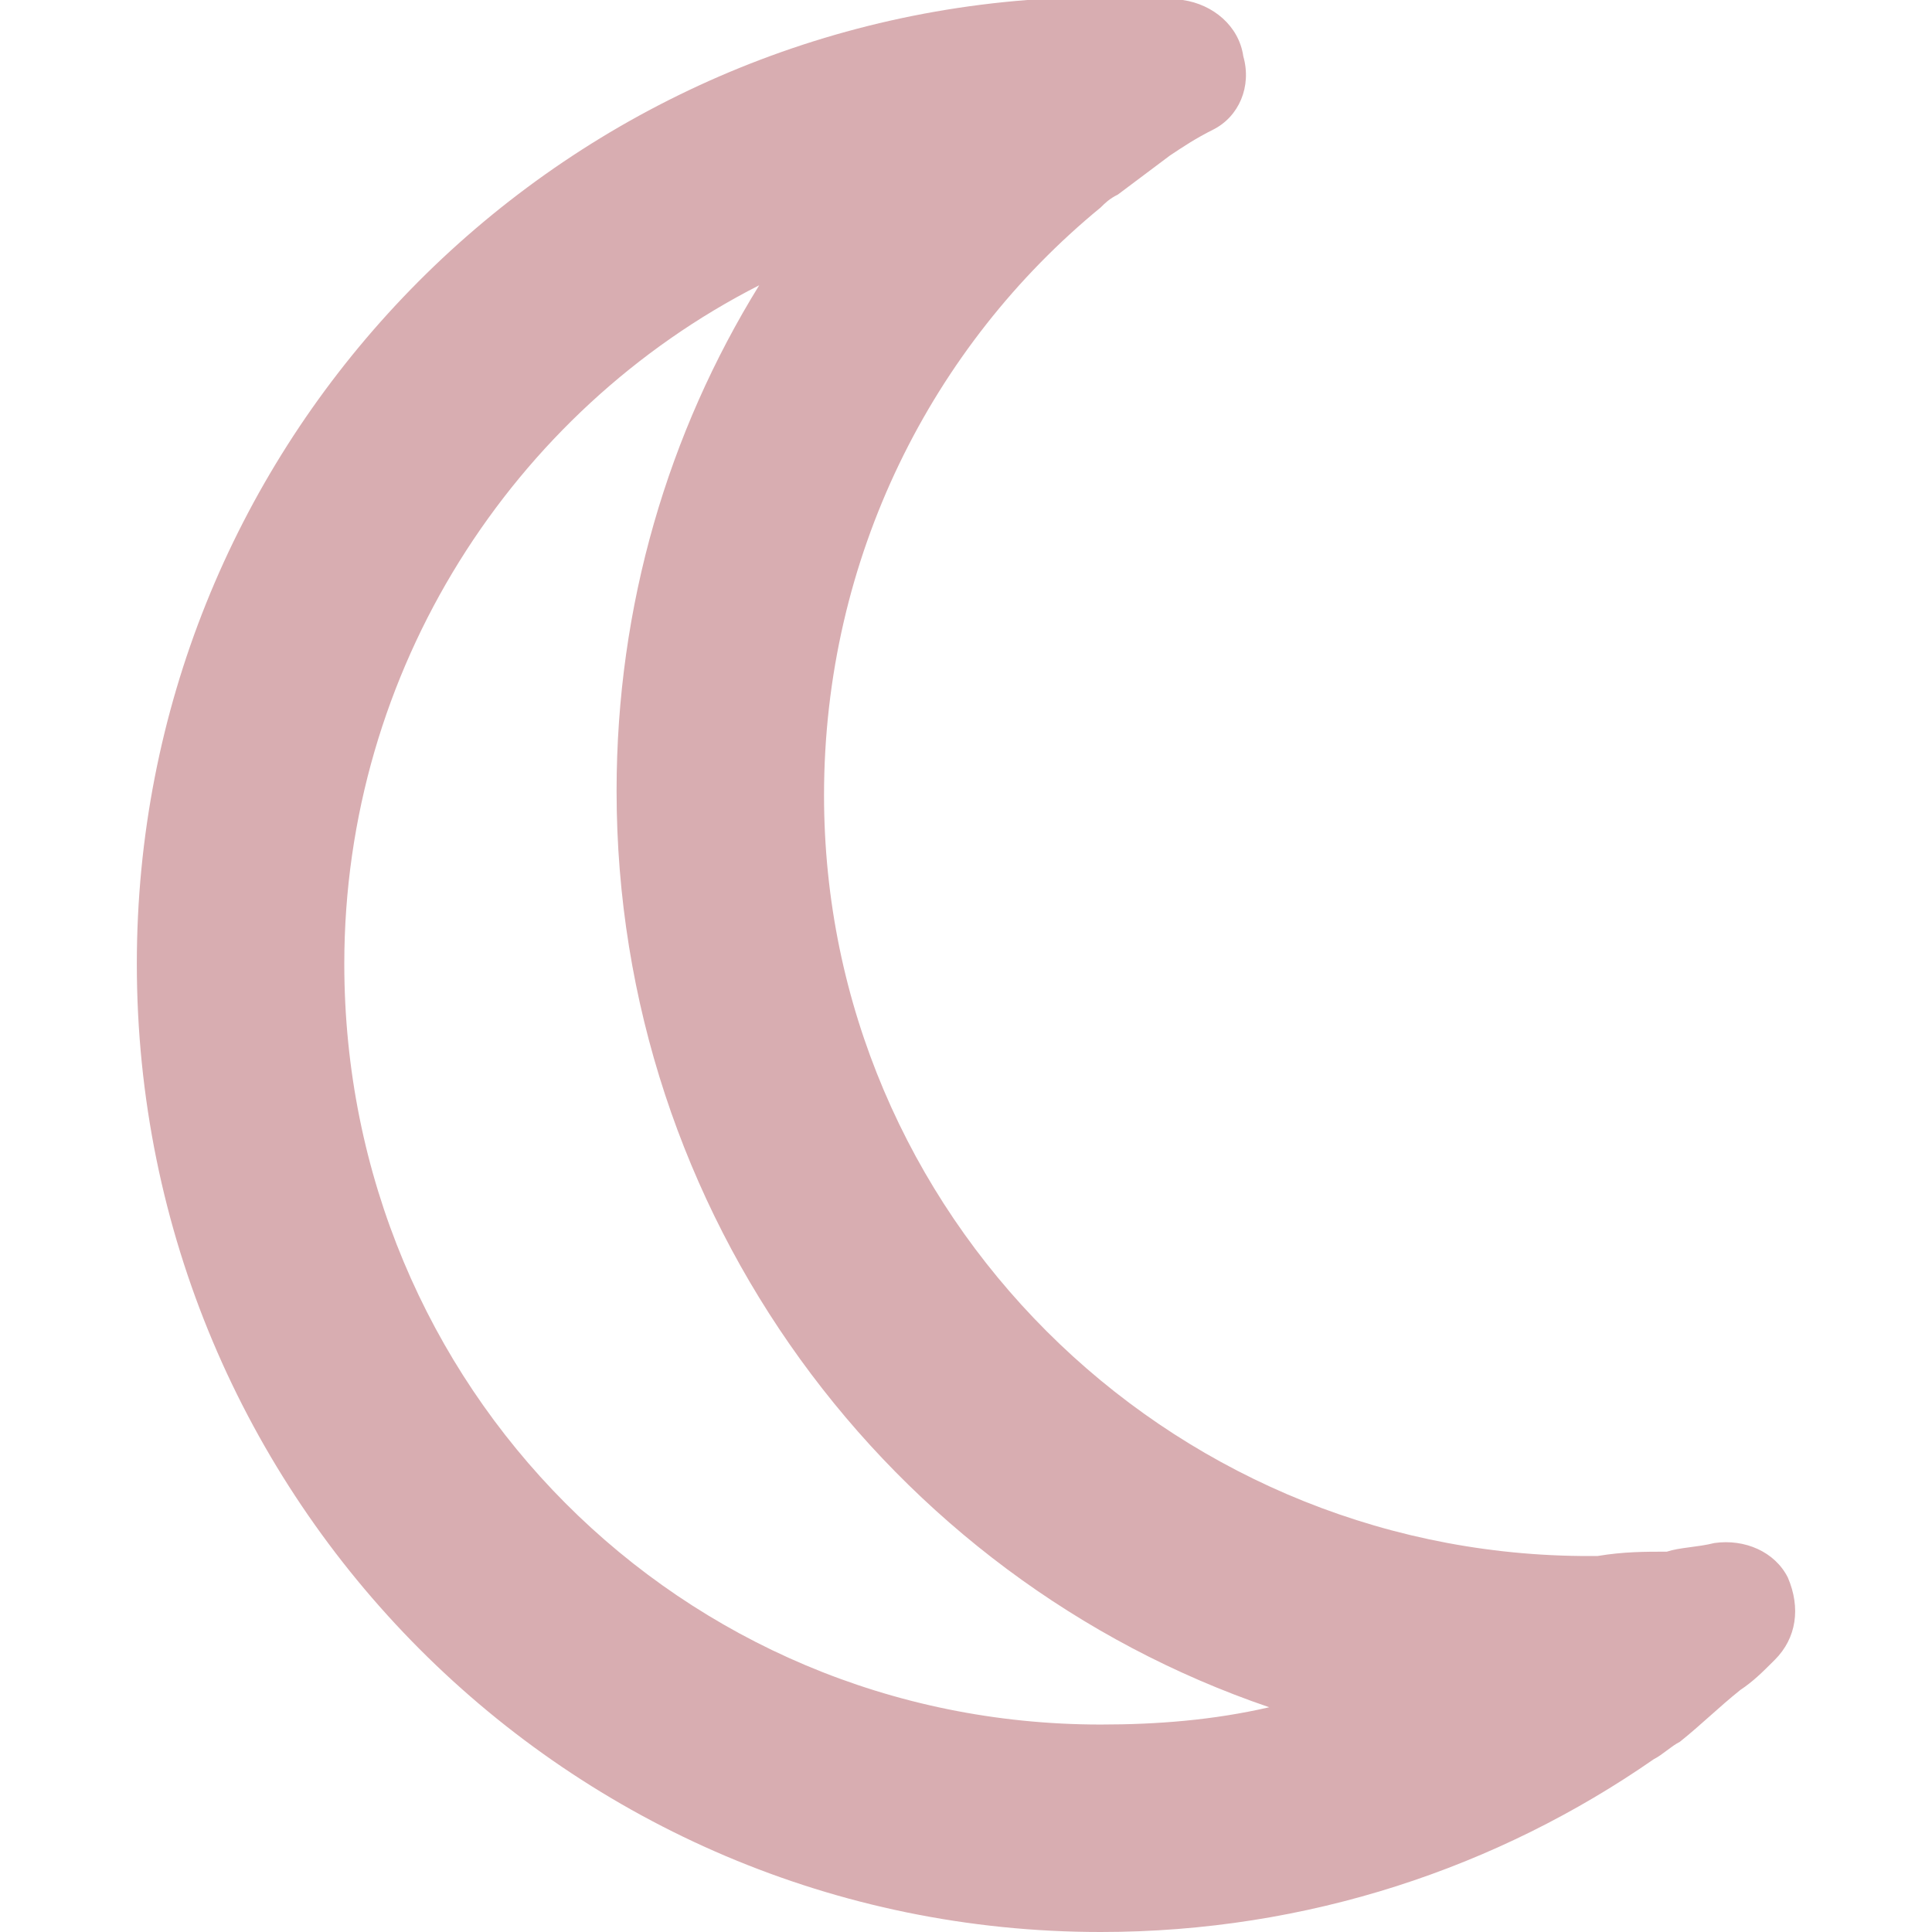
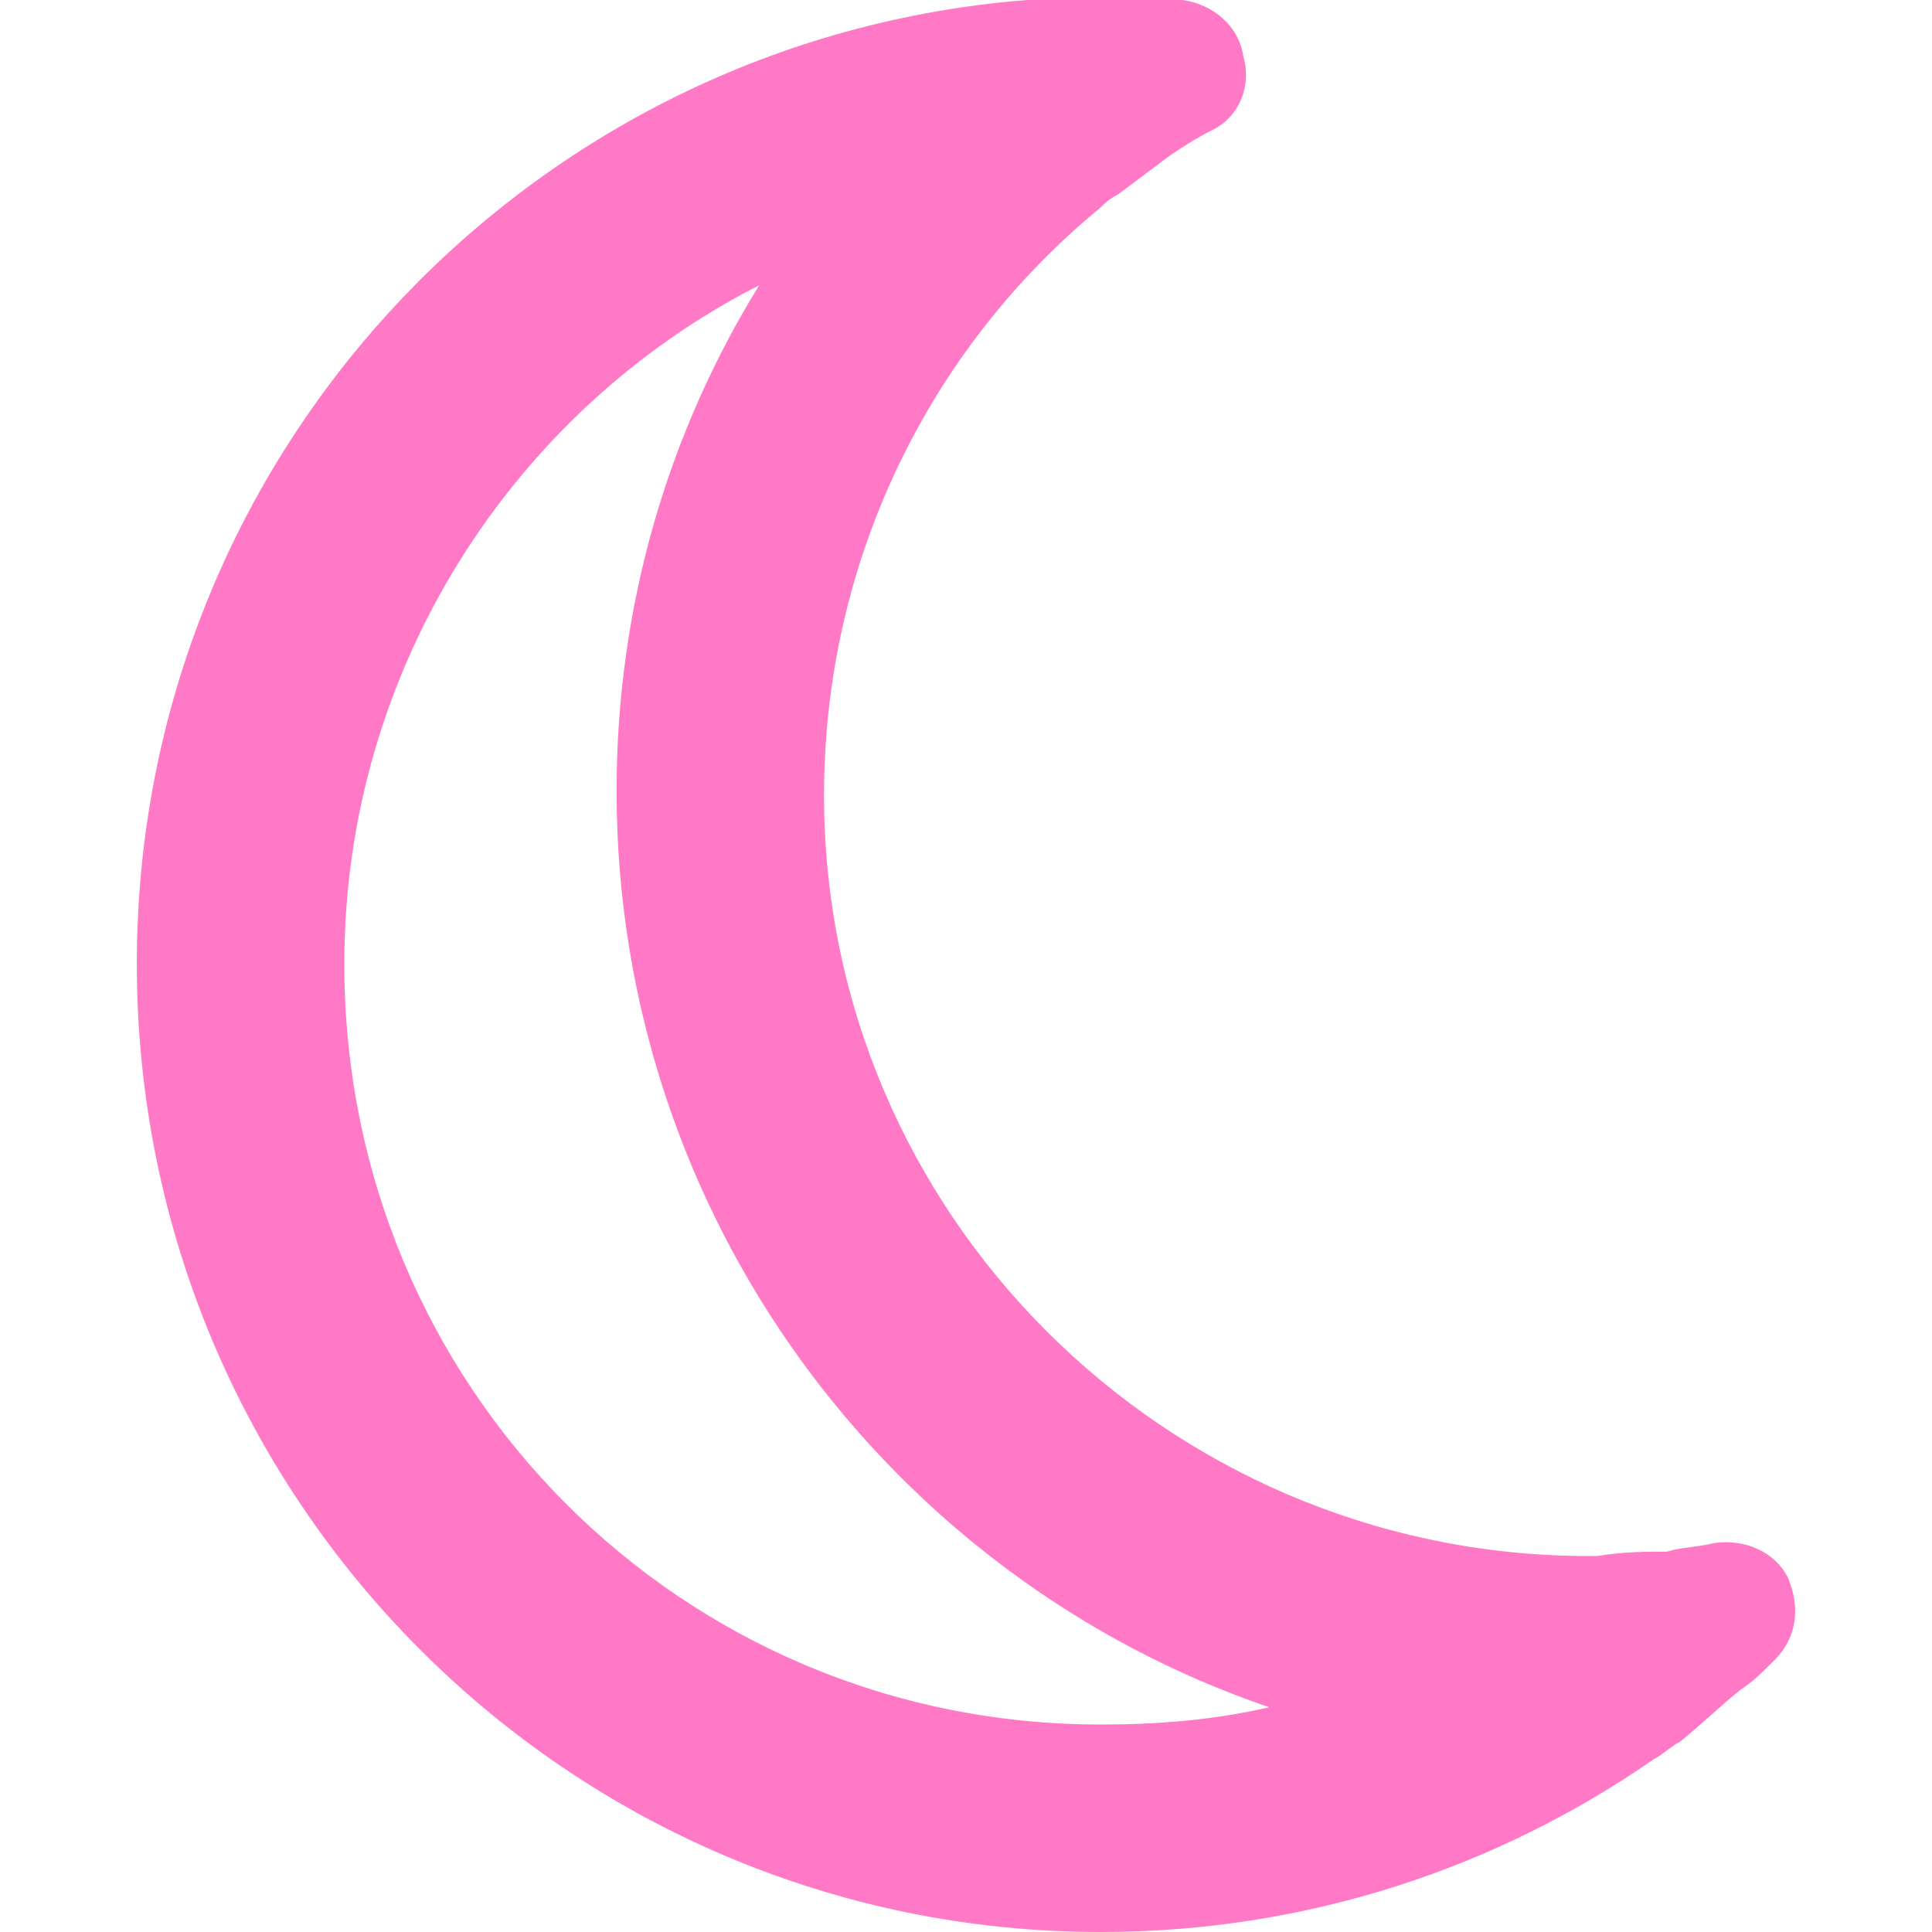
<svg xmlns="http://www.w3.org/2000/svg" width="512" height="512" viewBox="0 0 135.467 135.467" version="1.1" id="svg5">
  <defs id="defs2" />
  <g id="layer1">
-     <path style="font-size:155.165px;font-family:Righteous;-inkscape-font-specification:Righteous;text-align:center;text-anchor:middle;fill:#d8adb1;stroke-width:0.912;fill-opacity:1" d="m 53.234,20.002 c -6.364,10.304 -10.001,22.426 -10.001,35.458 0,29.7 19.093,55.156 45.762,64.248 -3.94,0.909 -7.879,1.212 -11.819,1.212 -29.396,0 -53.035,-23.638 -53.035,-53.338 0,-20.608 11.819,-38.791 29.093,-47.58 z M 72.023,3.2892823e-4 C 37.172,2.728 9.594,31.821 9.594,67.582 c 0,37.579 30.306,67.885 67.582,67.885 14.547,0 27.881,-4.546 38.791,-12.122 0.606,-0.303 1.212,-0.909 1.818,-1.212 1.515,-1.212 2.728,-2.424 4.243,-3.637 0.909,-0.606 1.515,-1.212 2.424,-2.121 1.515,-1.515 1.818,-3.637 0.909,-5.758 -0.909,-1.818 -3.031,-2.728 -5.152,-2.424 -1.212,0.303 -2.424,0.303 -3.334,0.606 -1.515,0 -3.031,0 -4.849,0.303 -0.303,0 -0.606,0 -0.909,0 0,0 0,0 -0.303,0 -29.093,-0.303 -53.035,-23.941 -53.035,-53.338 0,-16.668 7.576,-31.518 19.396,-41.216 0.303,-0.303 0.606,-0.606 1.212,-0.909 1.212,-0.909 2.424,-1.818 3.637,-2.728 0.909,-0.606 1.818,-1.212 3.031,-1.818 1.818,-0.909 2.728,-3.031 2.121,-5.152 -0.303,-2.121 -2.121,-3.637 -4.243,-3.94 -1.212,0 -2.121,0 -3.334,0 -0.606,0 -1.515,0 -2.424,0 -0.909,0 -1.818,0 -3.031,0 -0.606,0 -1.212,0 -2.121,0 z" id="text236" aria-label="" />
+     <path style="font-size:155.165px;font-family:Righteous;-inkscape-font-specification:Righteous;text-align:center;text-anchor:middle;fill:#FF79C6;stroke-width:0.912;fill-opacity:1" d="m 53.234,20.002 c -6.364,10.304 -10.001,22.426 -10.001,35.458 0,29.7 19.093,55.156 45.762,64.248 -3.94,0.909 -7.879,1.212 -11.819,1.212 -29.396,0 -53.035,-23.638 -53.035,-53.338 0,-20.608 11.819,-38.791 29.093,-47.58 z M 72.023,3.2892823e-4 C 37.172,2.728 9.594,31.821 9.594,67.582 c 0,37.579 30.306,67.885 67.582,67.885 14.547,0 27.881,-4.546 38.791,-12.122 0.606,-0.303 1.212,-0.909 1.818,-1.212 1.515,-1.212 2.728,-2.424 4.243,-3.637 0.909,-0.606 1.515,-1.212 2.424,-2.121 1.515,-1.515 1.818,-3.637 0.909,-5.758 -0.909,-1.818 -3.031,-2.728 -5.152,-2.424 -1.212,0.303 -2.424,0.303 -3.334,0.606 -1.515,0 -3.031,0 -4.849,0.303 -0.303,0 -0.606,0 -0.909,0 0,0 0,0 -0.303,0 -29.093,-0.303 -53.035,-23.941 -53.035,-53.338 0,-16.668 7.576,-31.518 19.396,-41.216 0.303,-0.303 0.606,-0.606 1.212,-0.909 1.212,-0.909 2.424,-1.818 3.637,-2.728 0.909,-0.606 1.818,-1.212 3.031,-1.818 1.818,-0.909 2.728,-3.031 2.121,-5.152 -0.303,-2.121 -2.121,-3.637 -4.243,-3.94 -1.212,0 -2.121,0 -3.334,0 -0.606,0 -1.515,0 -2.424,0 -0.909,0 -1.818,0 -3.031,0 -0.606,0 -1.212,0 -2.121,0 z" id="text236" aria-label="" />
  </g>
</svg>
